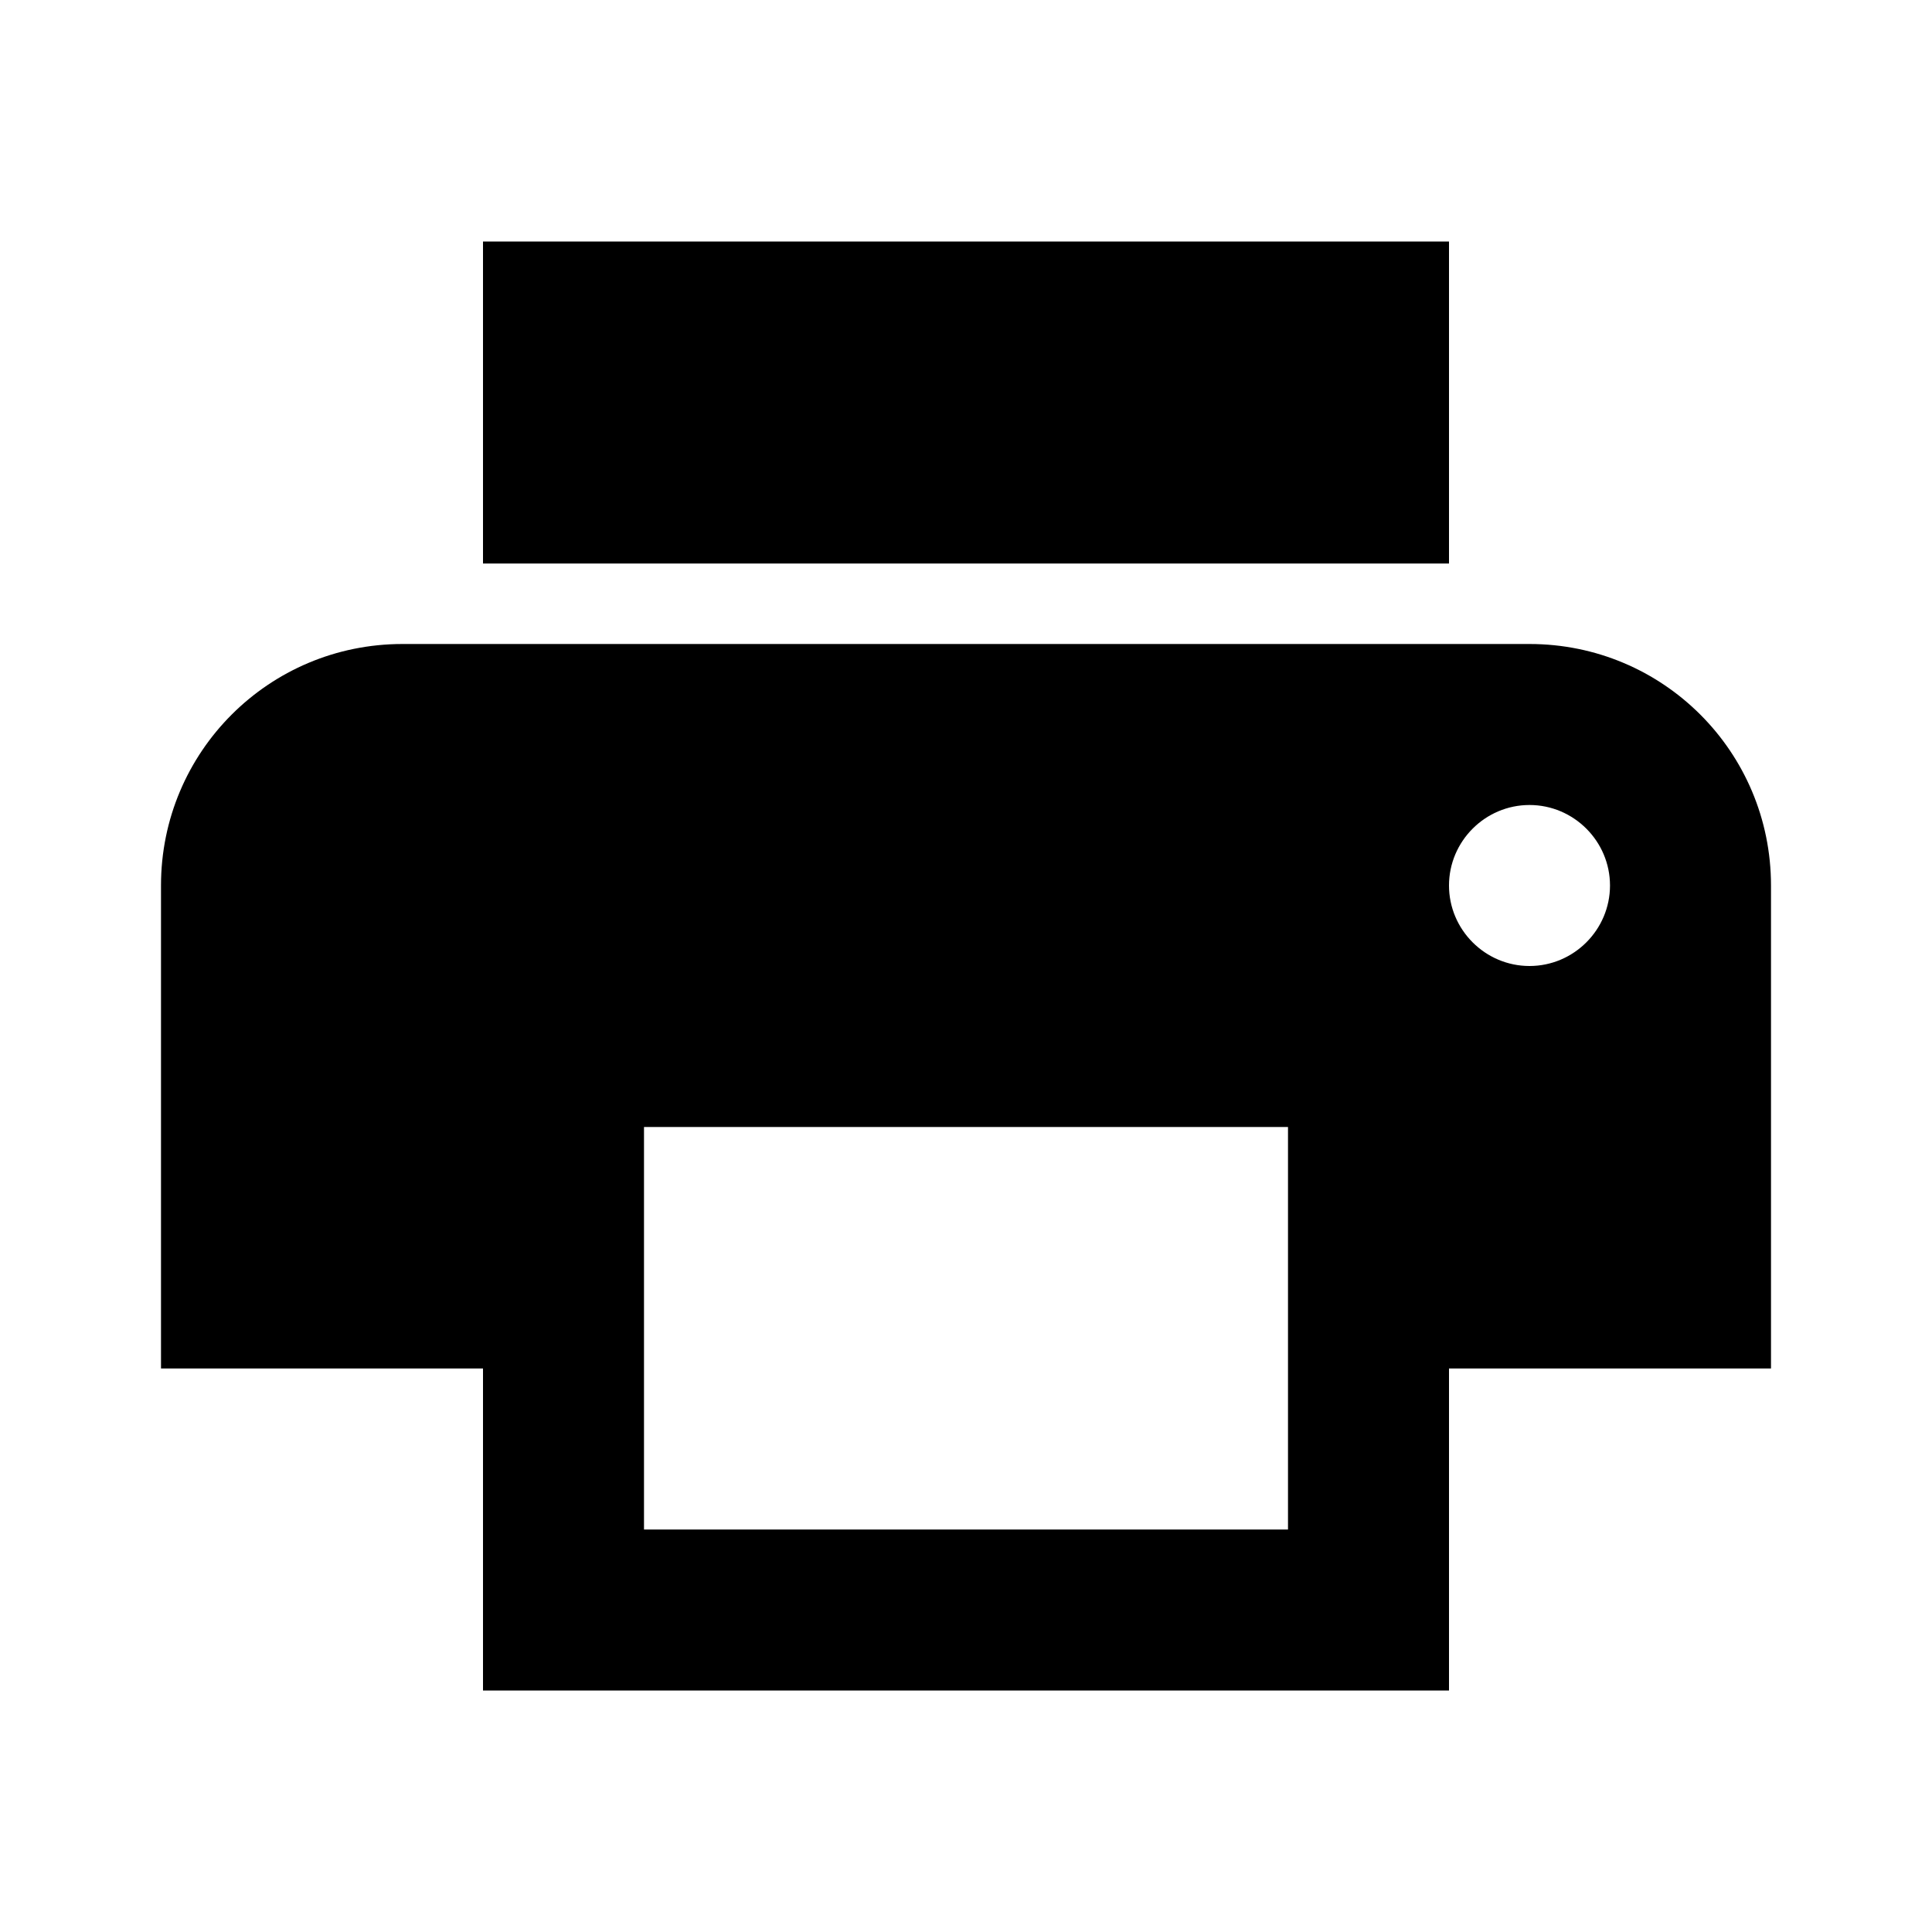
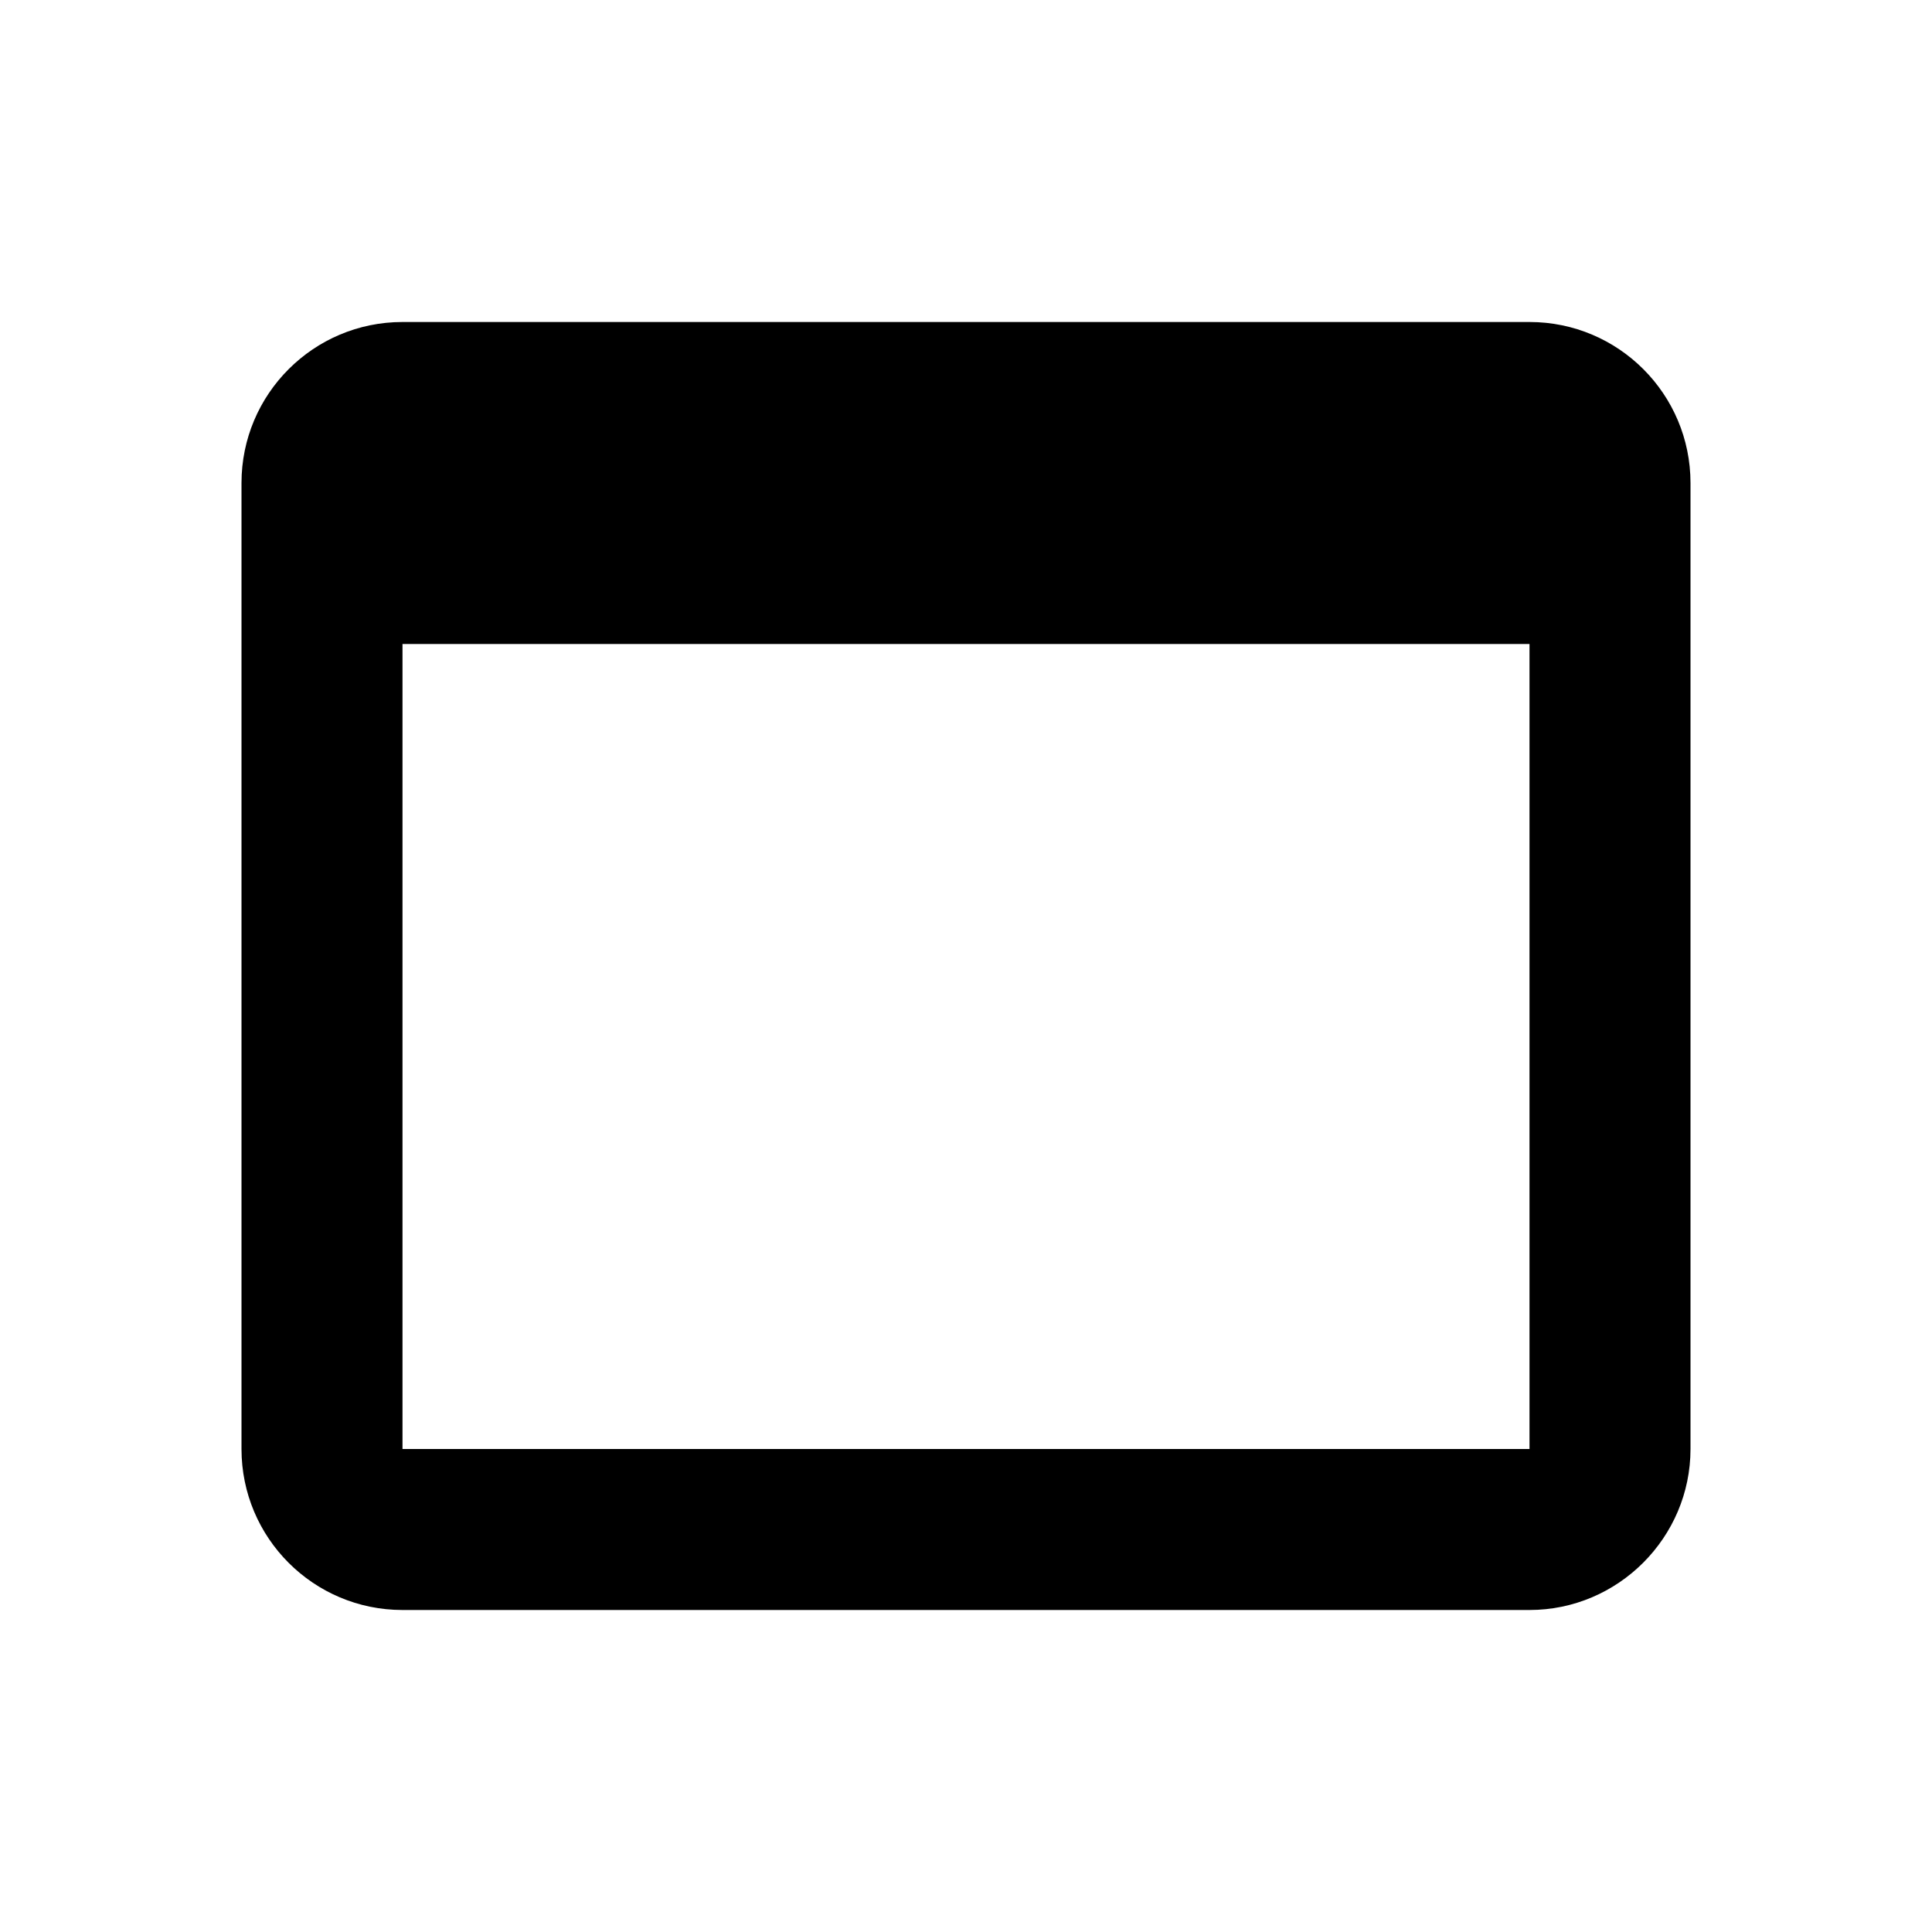
- <svg xmlns="http://www.w3.org/2000/svg" fill="#000000" height="48" viewBox="0 0 24 24" width="48">
-   <path d="M19 8H5c-1.66 0-3 1.34-3 3v6h4v4h12v-4h4v-6c0-1.66-1.34-3-3-3zm-3 11H8v-5h8v5zm3-7c-.55 0-1-.45-1-1s.45-1 1-1 1 .45 1 1-.45 1-1 1zm-1-9H6v4h12V3z" />
-   <path d="M0 0h24v24H0z" fill="none" />
+ <svg xmlns="http://www.w3.org/2000/svg" aria-hidden="true" focusable="false" width="1em" height="1em" style="-ms-transform: rotate(360deg); -webkit-transform: rotate(360deg); transform: rotate(360deg);" preserveAspectRatio="xMidYMid meet" viewBox="0 0 24 24">
+   <path d="M19 4a2 2 0 0 1 2 2v12c0 1.1-.9 2-2 2H5a2 2 0 0 1-2-2V6a2 2 0 0 1 2-2h14zm0 14V8H5v10h14z" fill="black" />
</svg>
